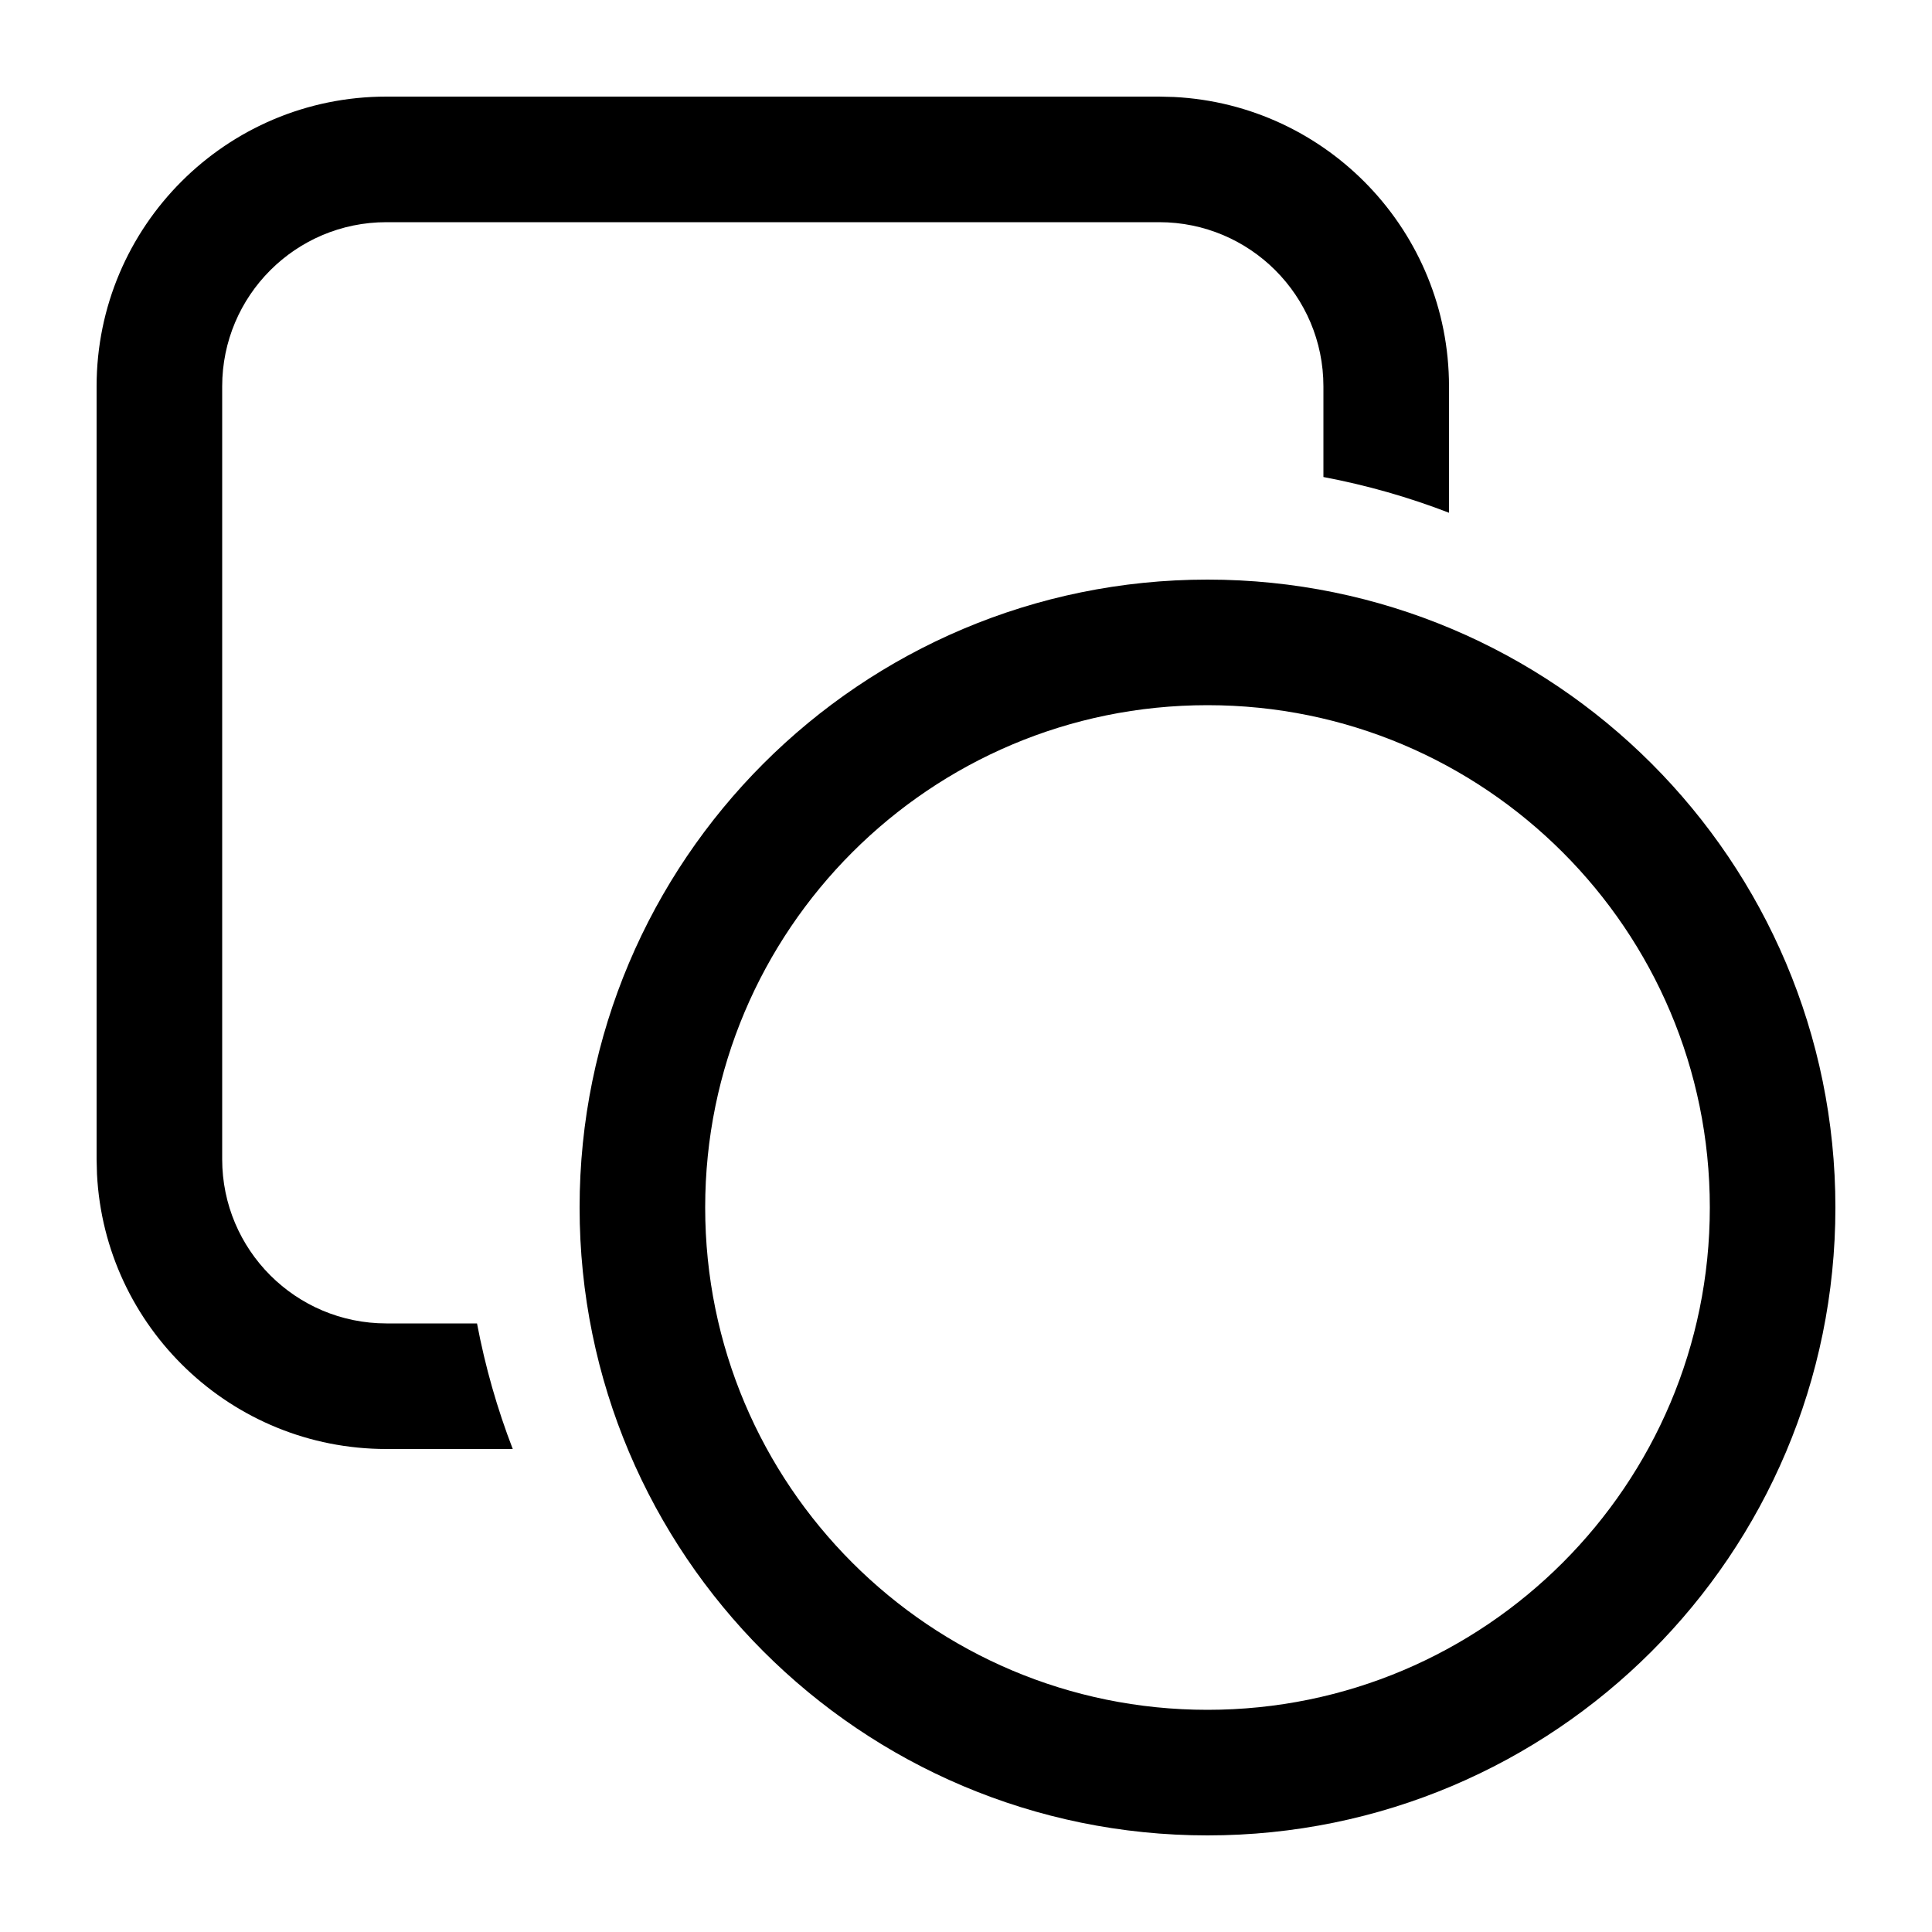
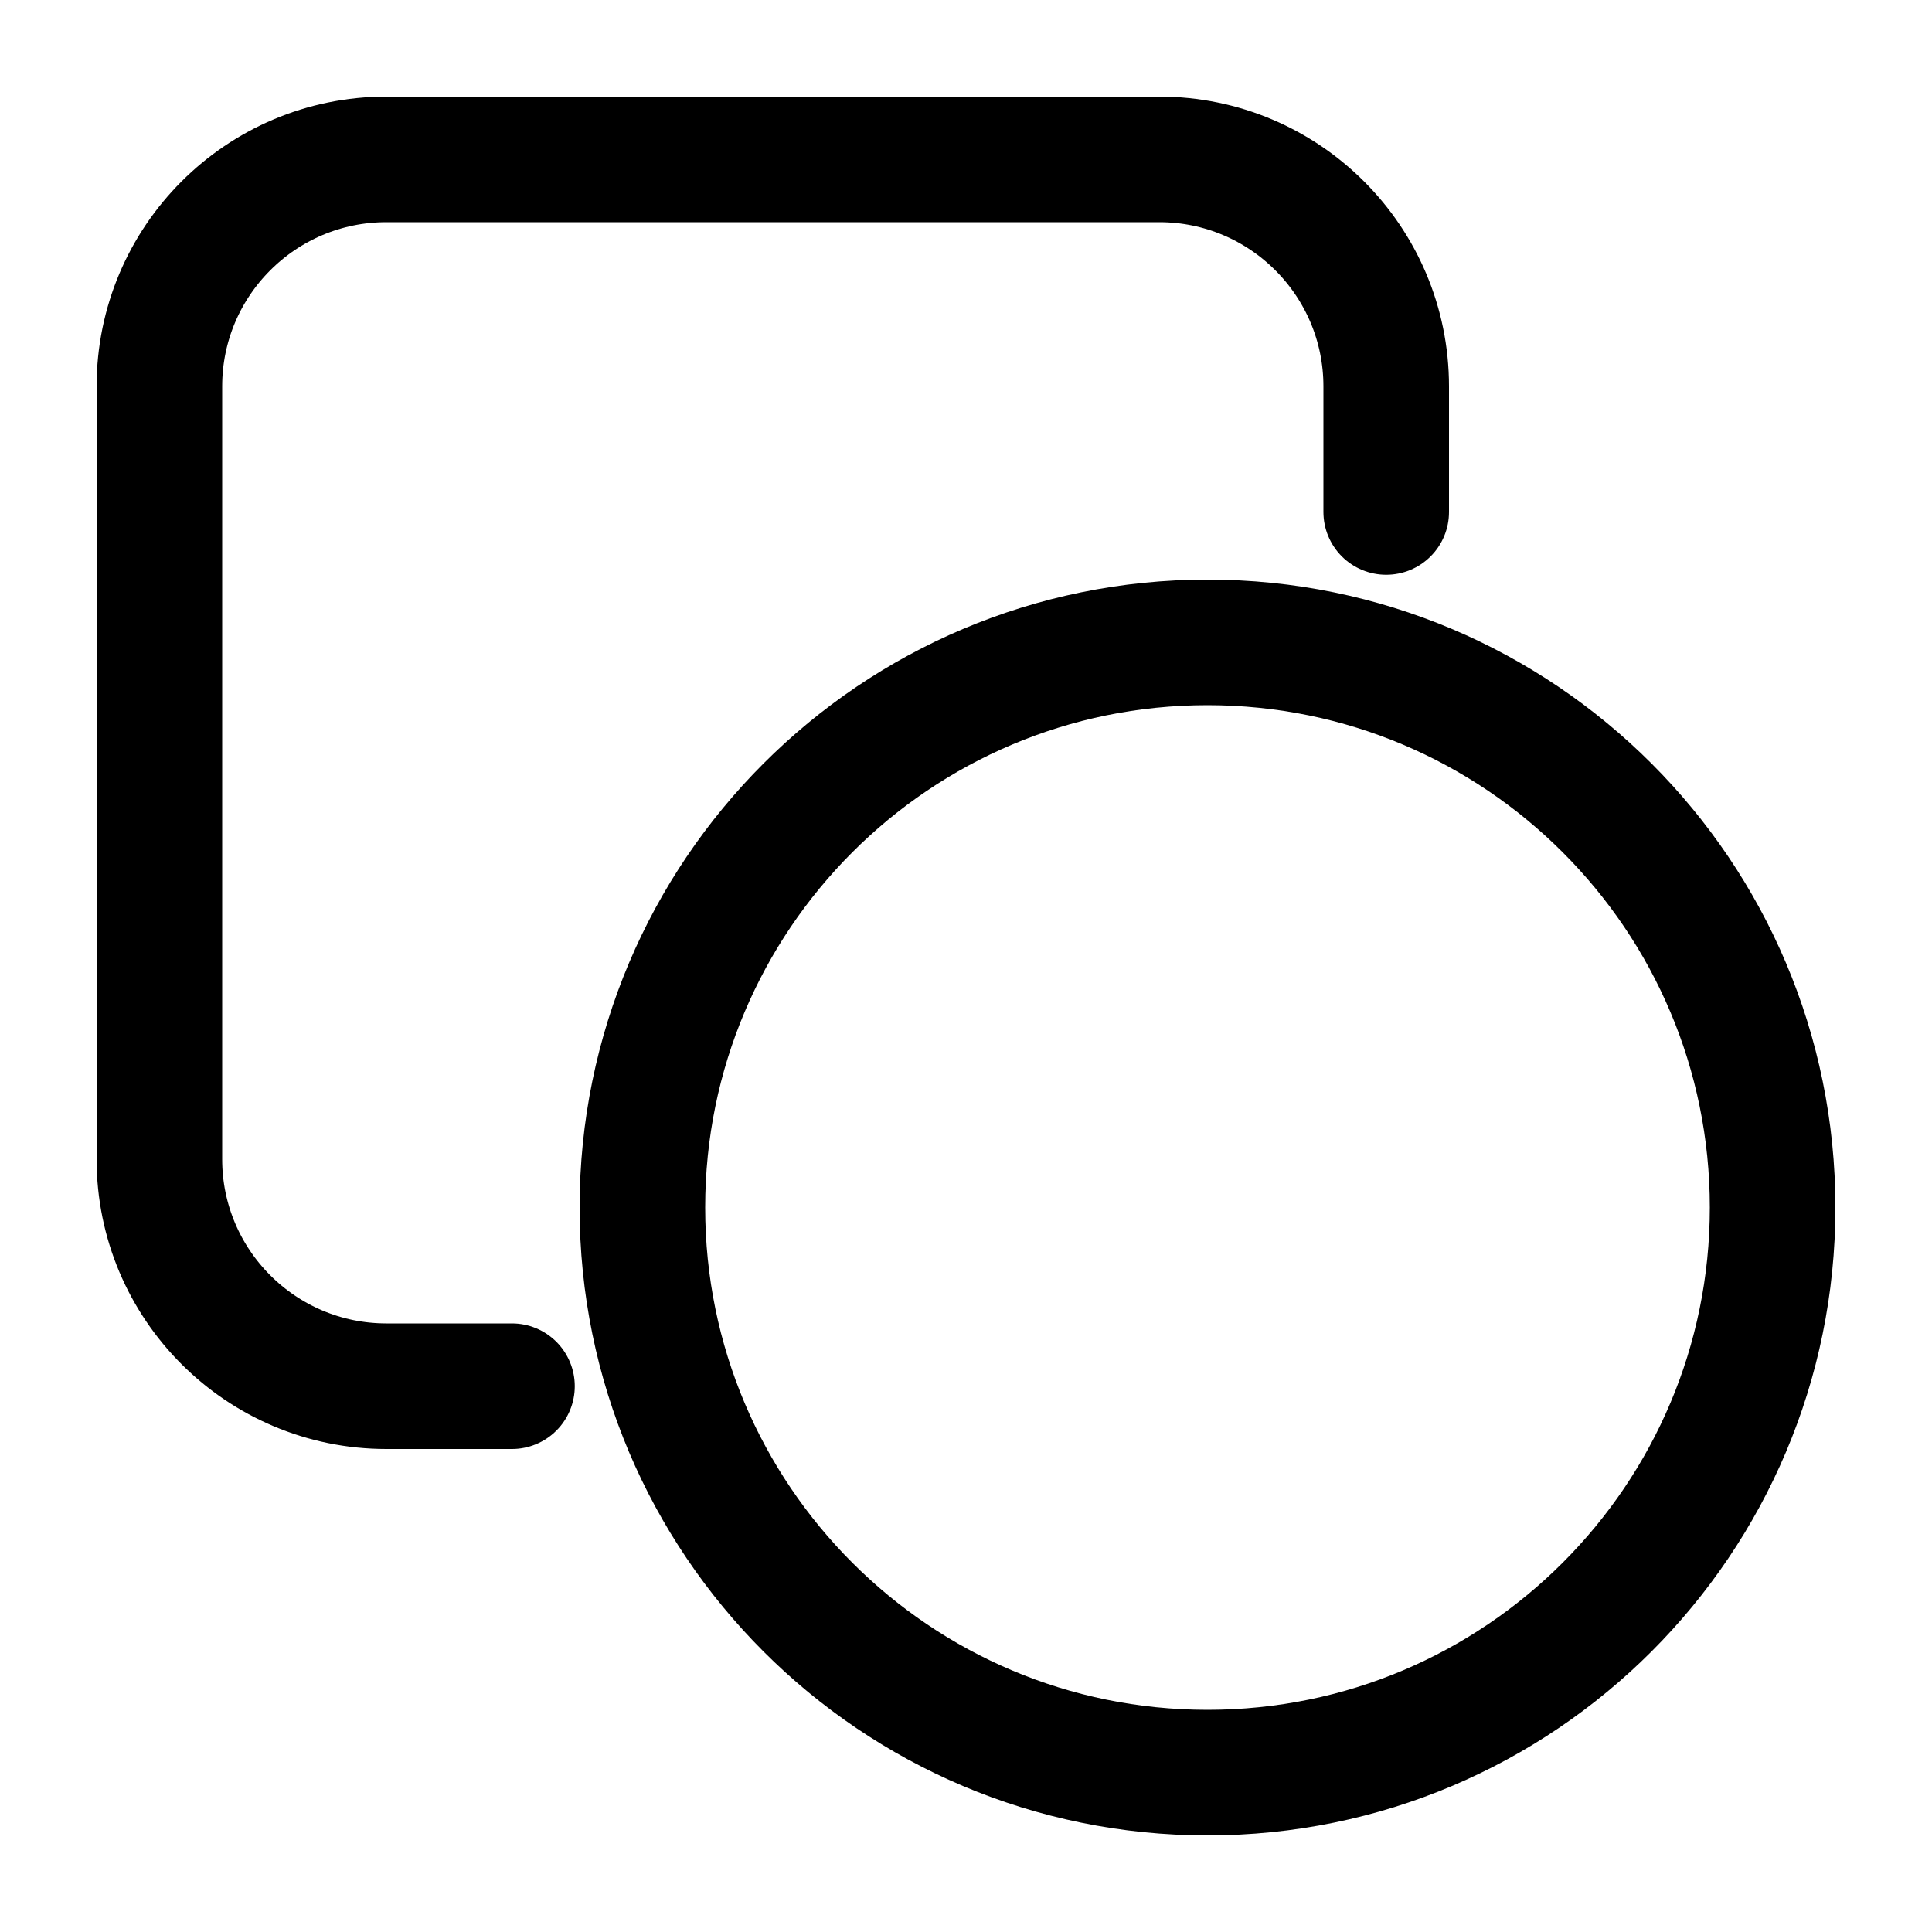
<svg xmlns="http://www.w3.org/2000/svg" width="20" height="20" viewBox="0 0 20 20" fill="none">
-   <path d="M12.154 1.004C13.739 1.084 15 2.395 15 4V5.308C14.583 5.147 14.149 5.023 13.7 4.938V4C13.7 3.061 12.939 2.3 12 2.3H4C3.061 2.3 2.3 3.061 2.3 4V12C2.3 12.939 3.061 13.7 4 13.7H4.938C5.023 14.149 5.147 14.583 5.308 15H4C2.395 15 1.084 13.739 1.004 12.154L1 12V4C1 2.343 2.343 1 4 1H12L12.154 1.004Z" fill="black" />
+   <path d="M14.35 5.3V4A2.35 2.35 0 0 0 12 1.65H4A2.35 2.35 0 0 0 1.65 4V12A2.35 2.35 0 0 0 4 14.35H5.3" stroke="black" stroke-width="1.3" stroke-linecap="round" />
  <circle cx="12.5" cy="12.5" r="5.85" stroke="black" stroke-width="1.3" />
</svg>
